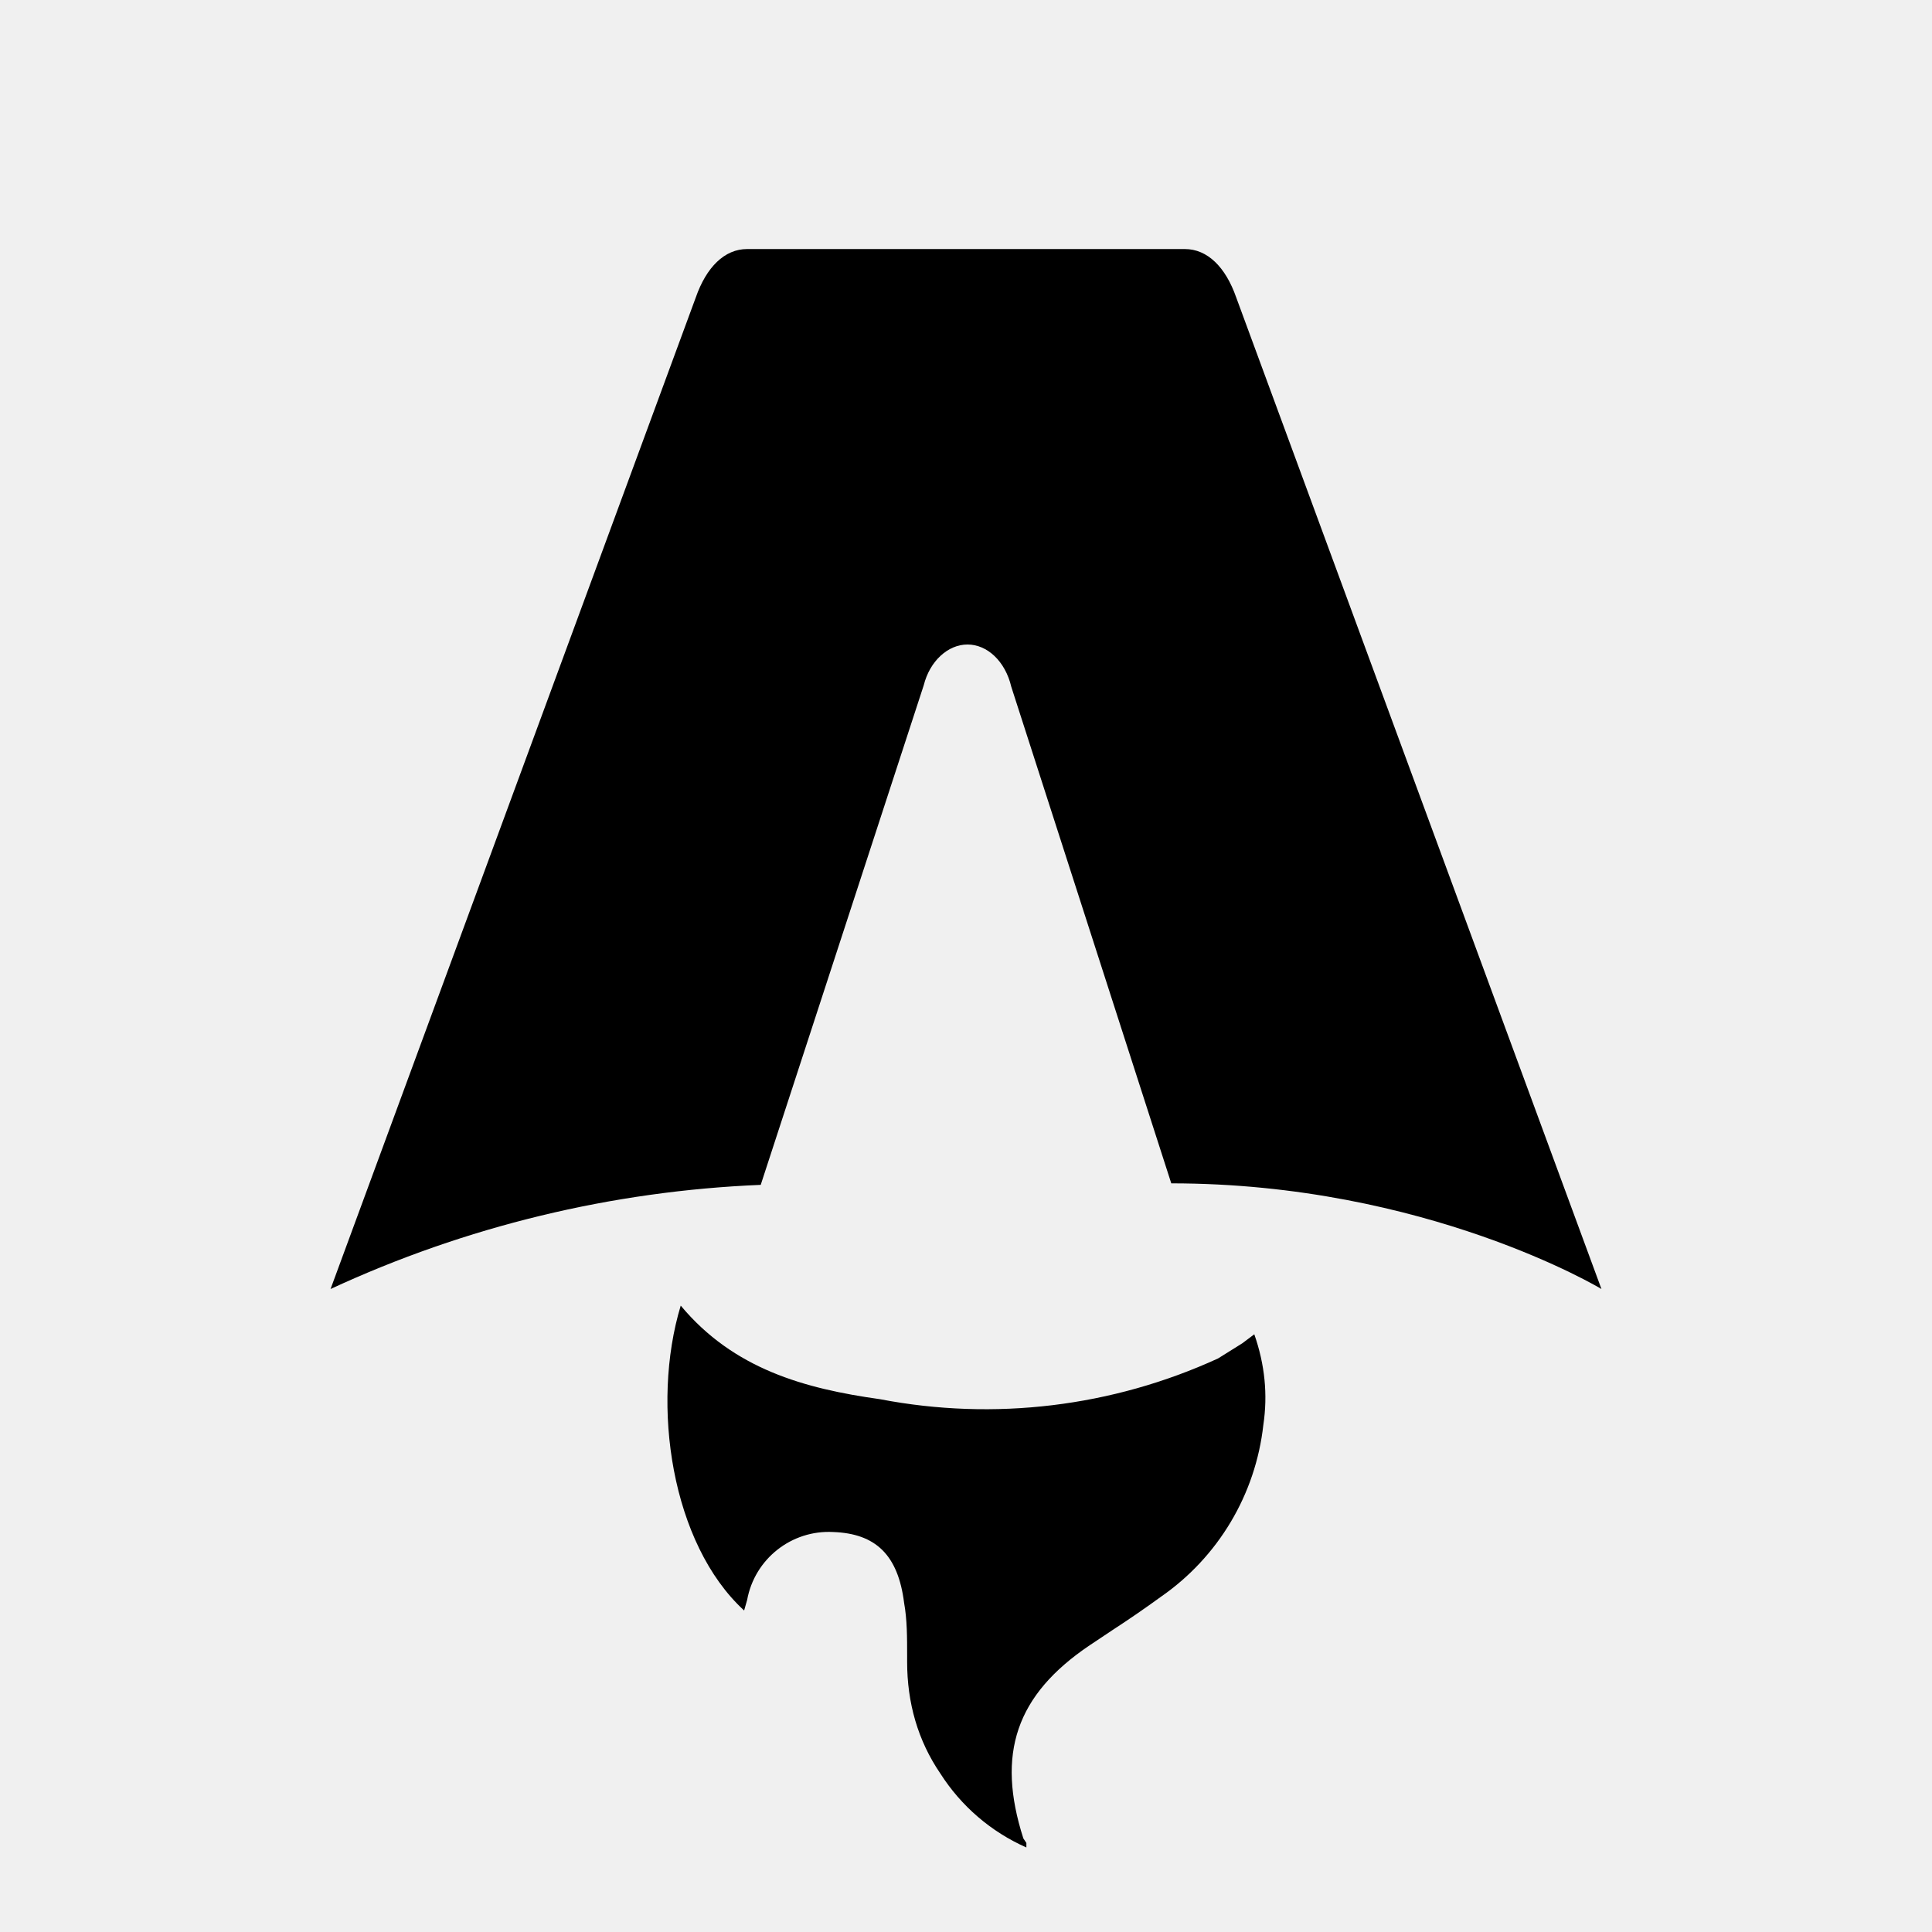
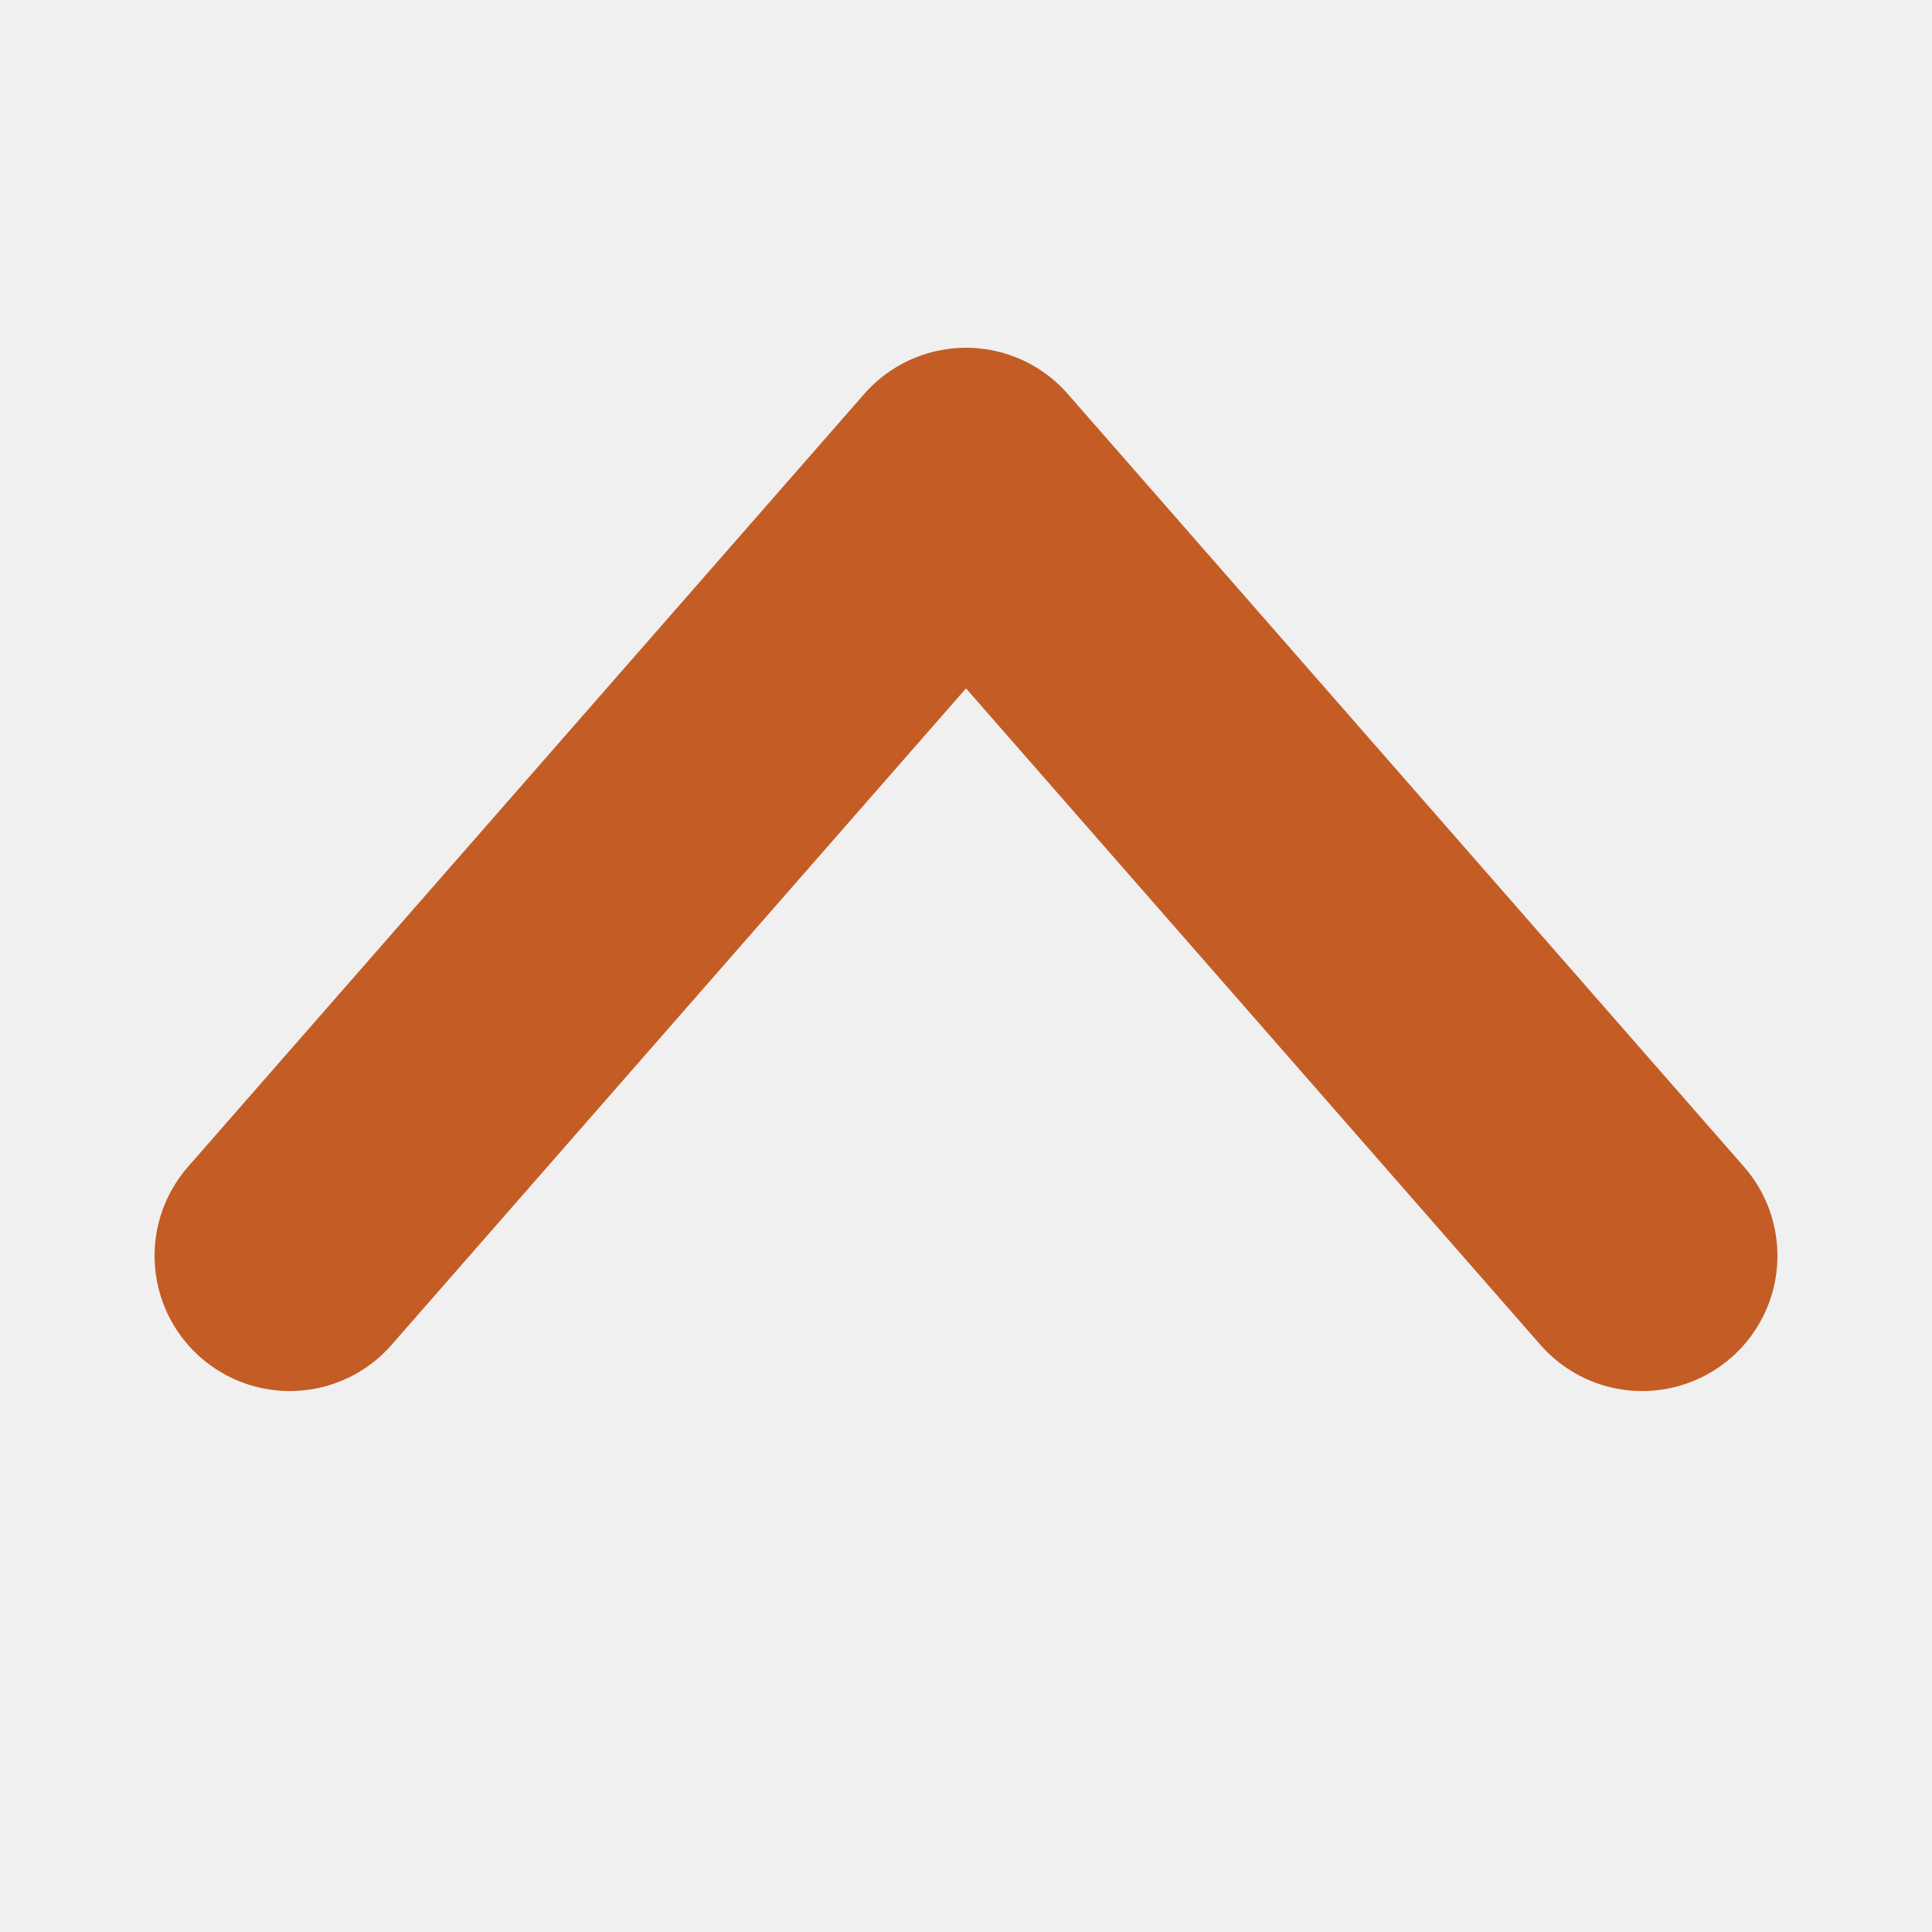
- <svg xmlns="http://www.w3.org/2000/svg" fill="none" viewBox="0 0 128 128">
-   <path d="M50.4 78.5a75.1 75.1 0 0 0-28.5 6.9l24.2-65.7c.7-2 1.9-3.2 3.4-3.2h29c1.5 0 2.7 1.2 3.4 3.2l24.2 65.7s-11.6-7-28.5-7L67 45.5c-.4-1.7-1.6-2.8-2.9-2.8-1.3 0-2.5 1.1-2.9 2.7L50.4 78.5Zm-1.1 28.2Zm-4.2-20.2c-2 6.6-.6 15.8 4.2 20.2a17.5 17.5 0 0 1 .2-.7 5.5 5.5 0 0 1 5.7-4.5c2.8.1 4.3 1.5 4.7 4.7.2 1.1.2 2.3.2 3.5v.4c0 2.7.7 5.2 2.2 7.4a13 13 0 0 0 5.7 4.9v-.3l-.2-.3c-1.8-5.6-.5-9.5 4.4-12.8l1.5-1a73 73 0 0 0 3.2-2.2 16 16 0 0 0 6.8-11.4c.3-2 .1-4-.6-6l-.8.6-1.6 1a37 37 0 0 1-22.4 2.7c-5-.7-9.7-2-13.2-6.2Z" />
-   <style>
-         path { fill: #000; }
-         @media (prefers-color-scheme: dark) {
-             path { fill: #FFF; }
-         }
-     </style>
+ <svg xmlns="http://www.w3.org/2000/svg" viewBox="0 0 100 100">
+   <path d="M15 65 L50 25 L85 65" fill="none" stroke="#c45c26" stroke-width="14" stroke-linecap="round" stroke-linejoin="round" />
</svg>
